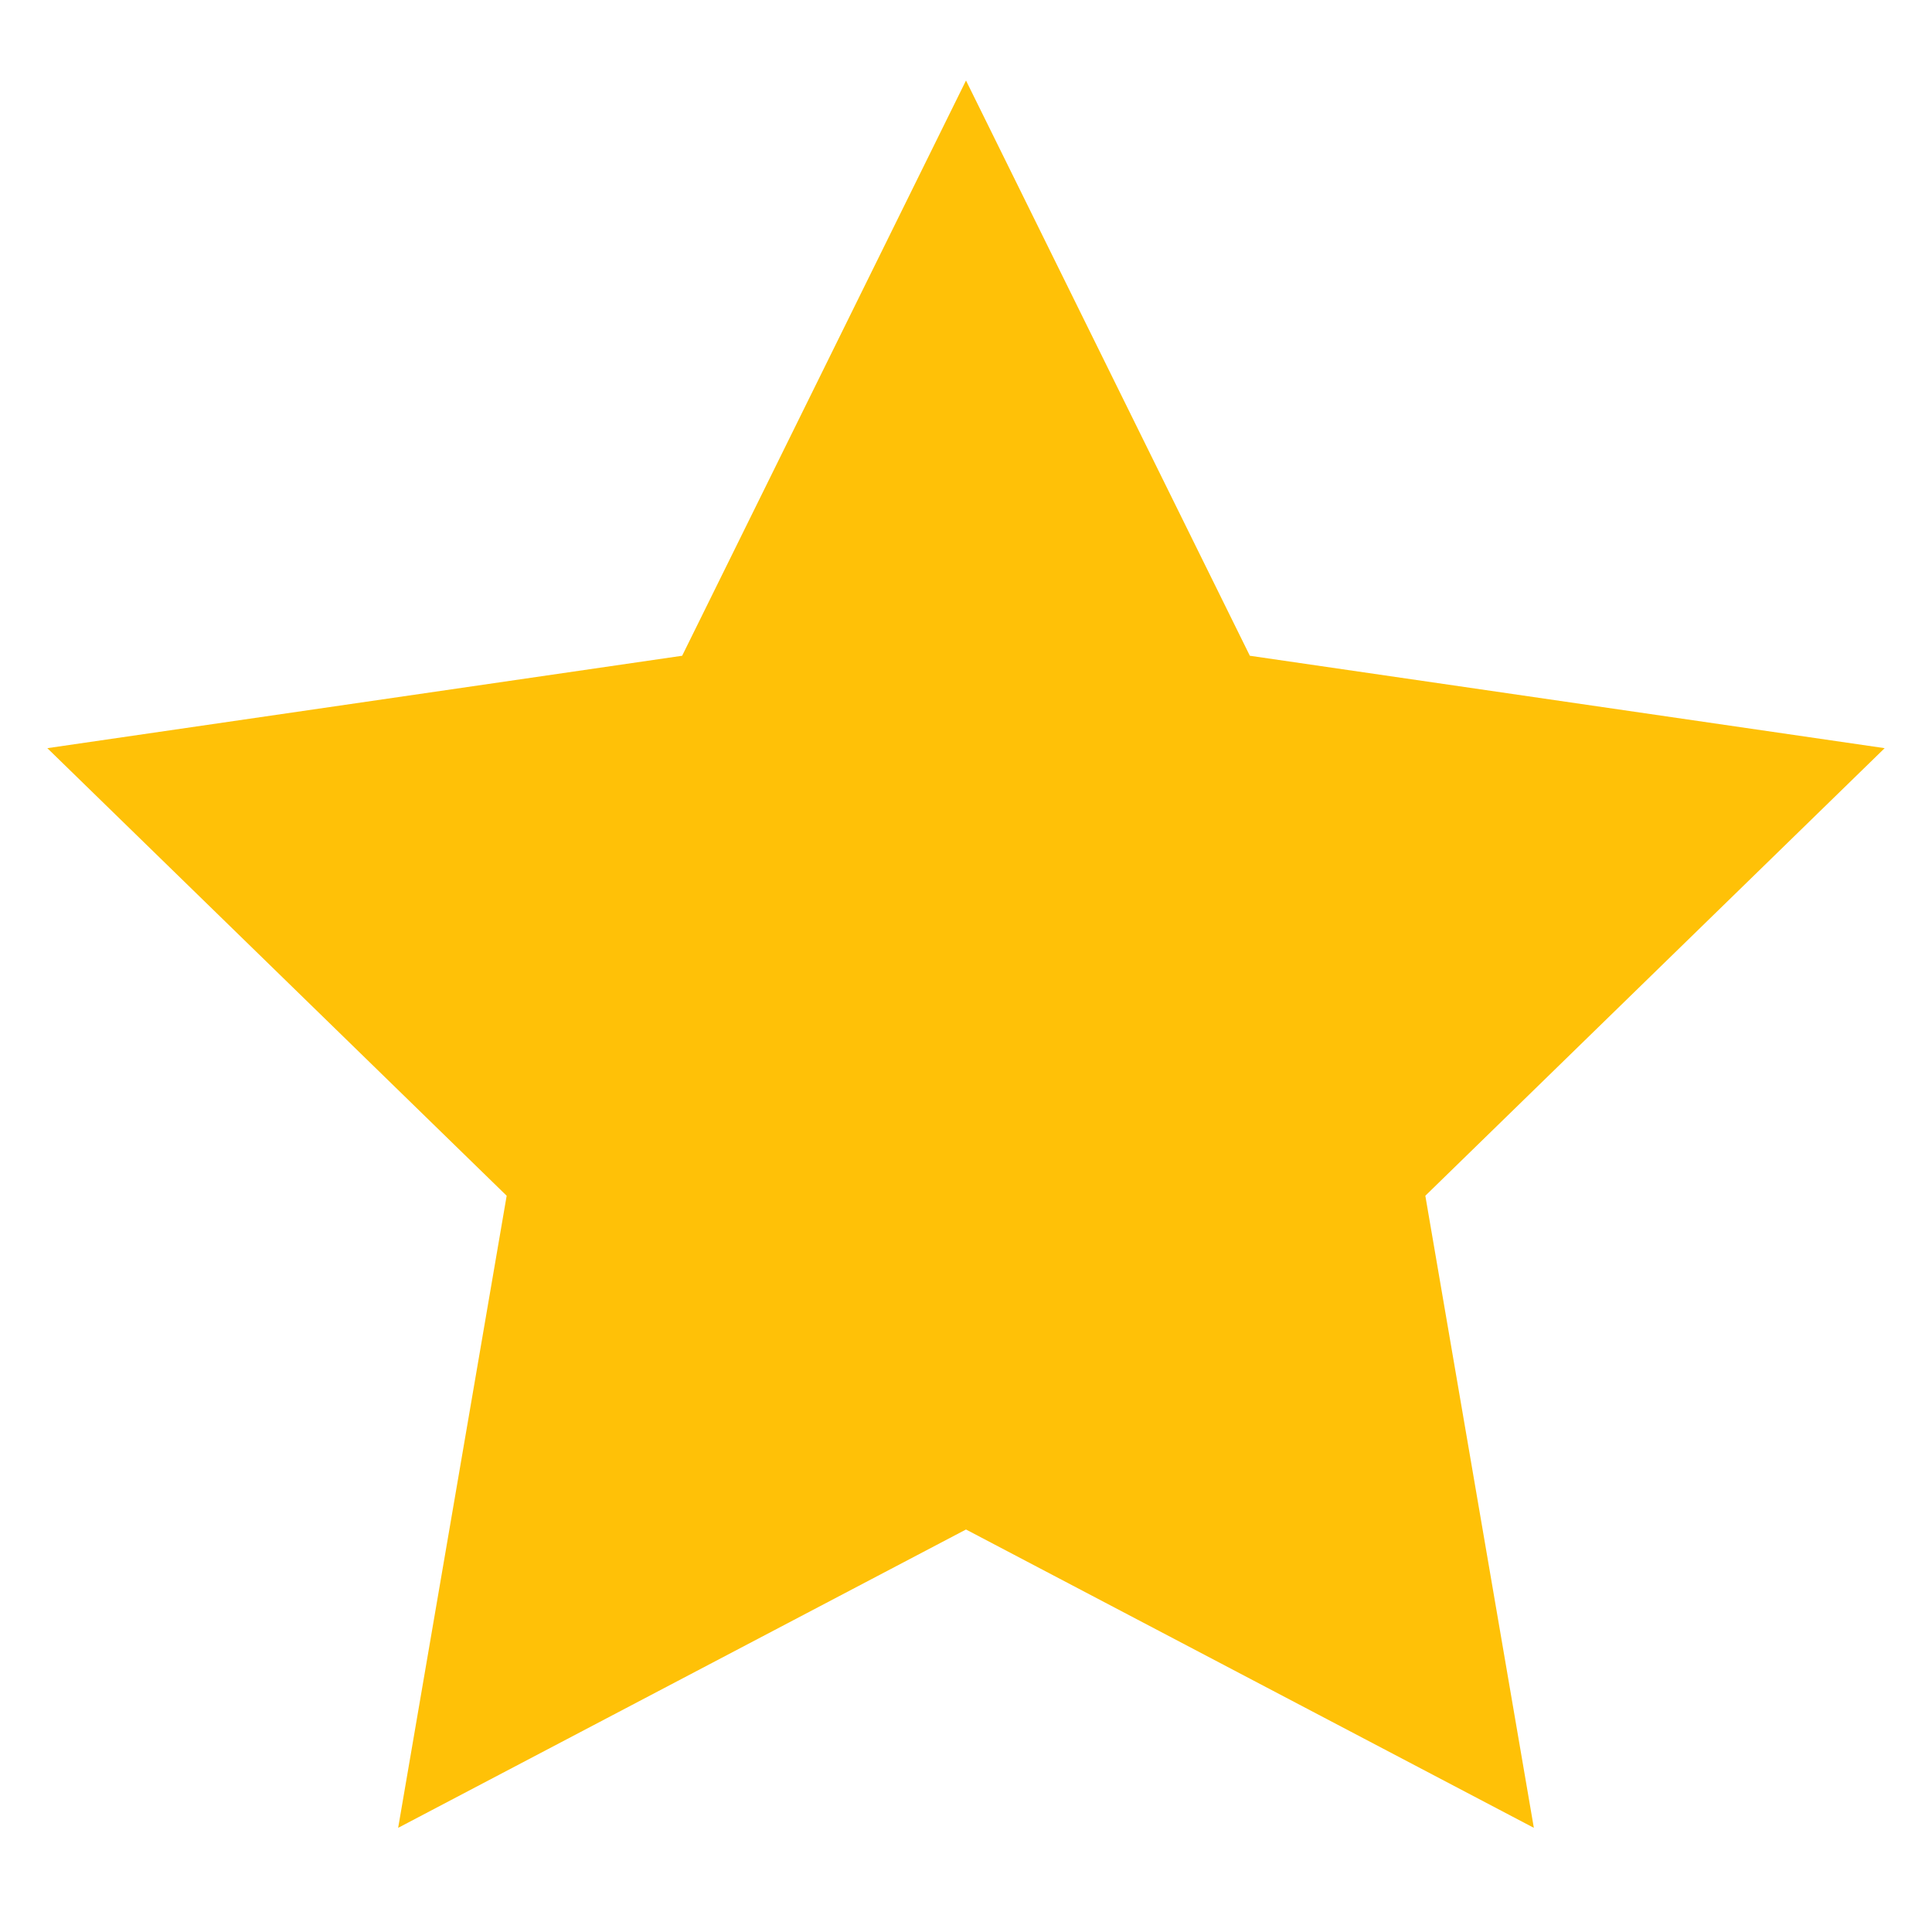
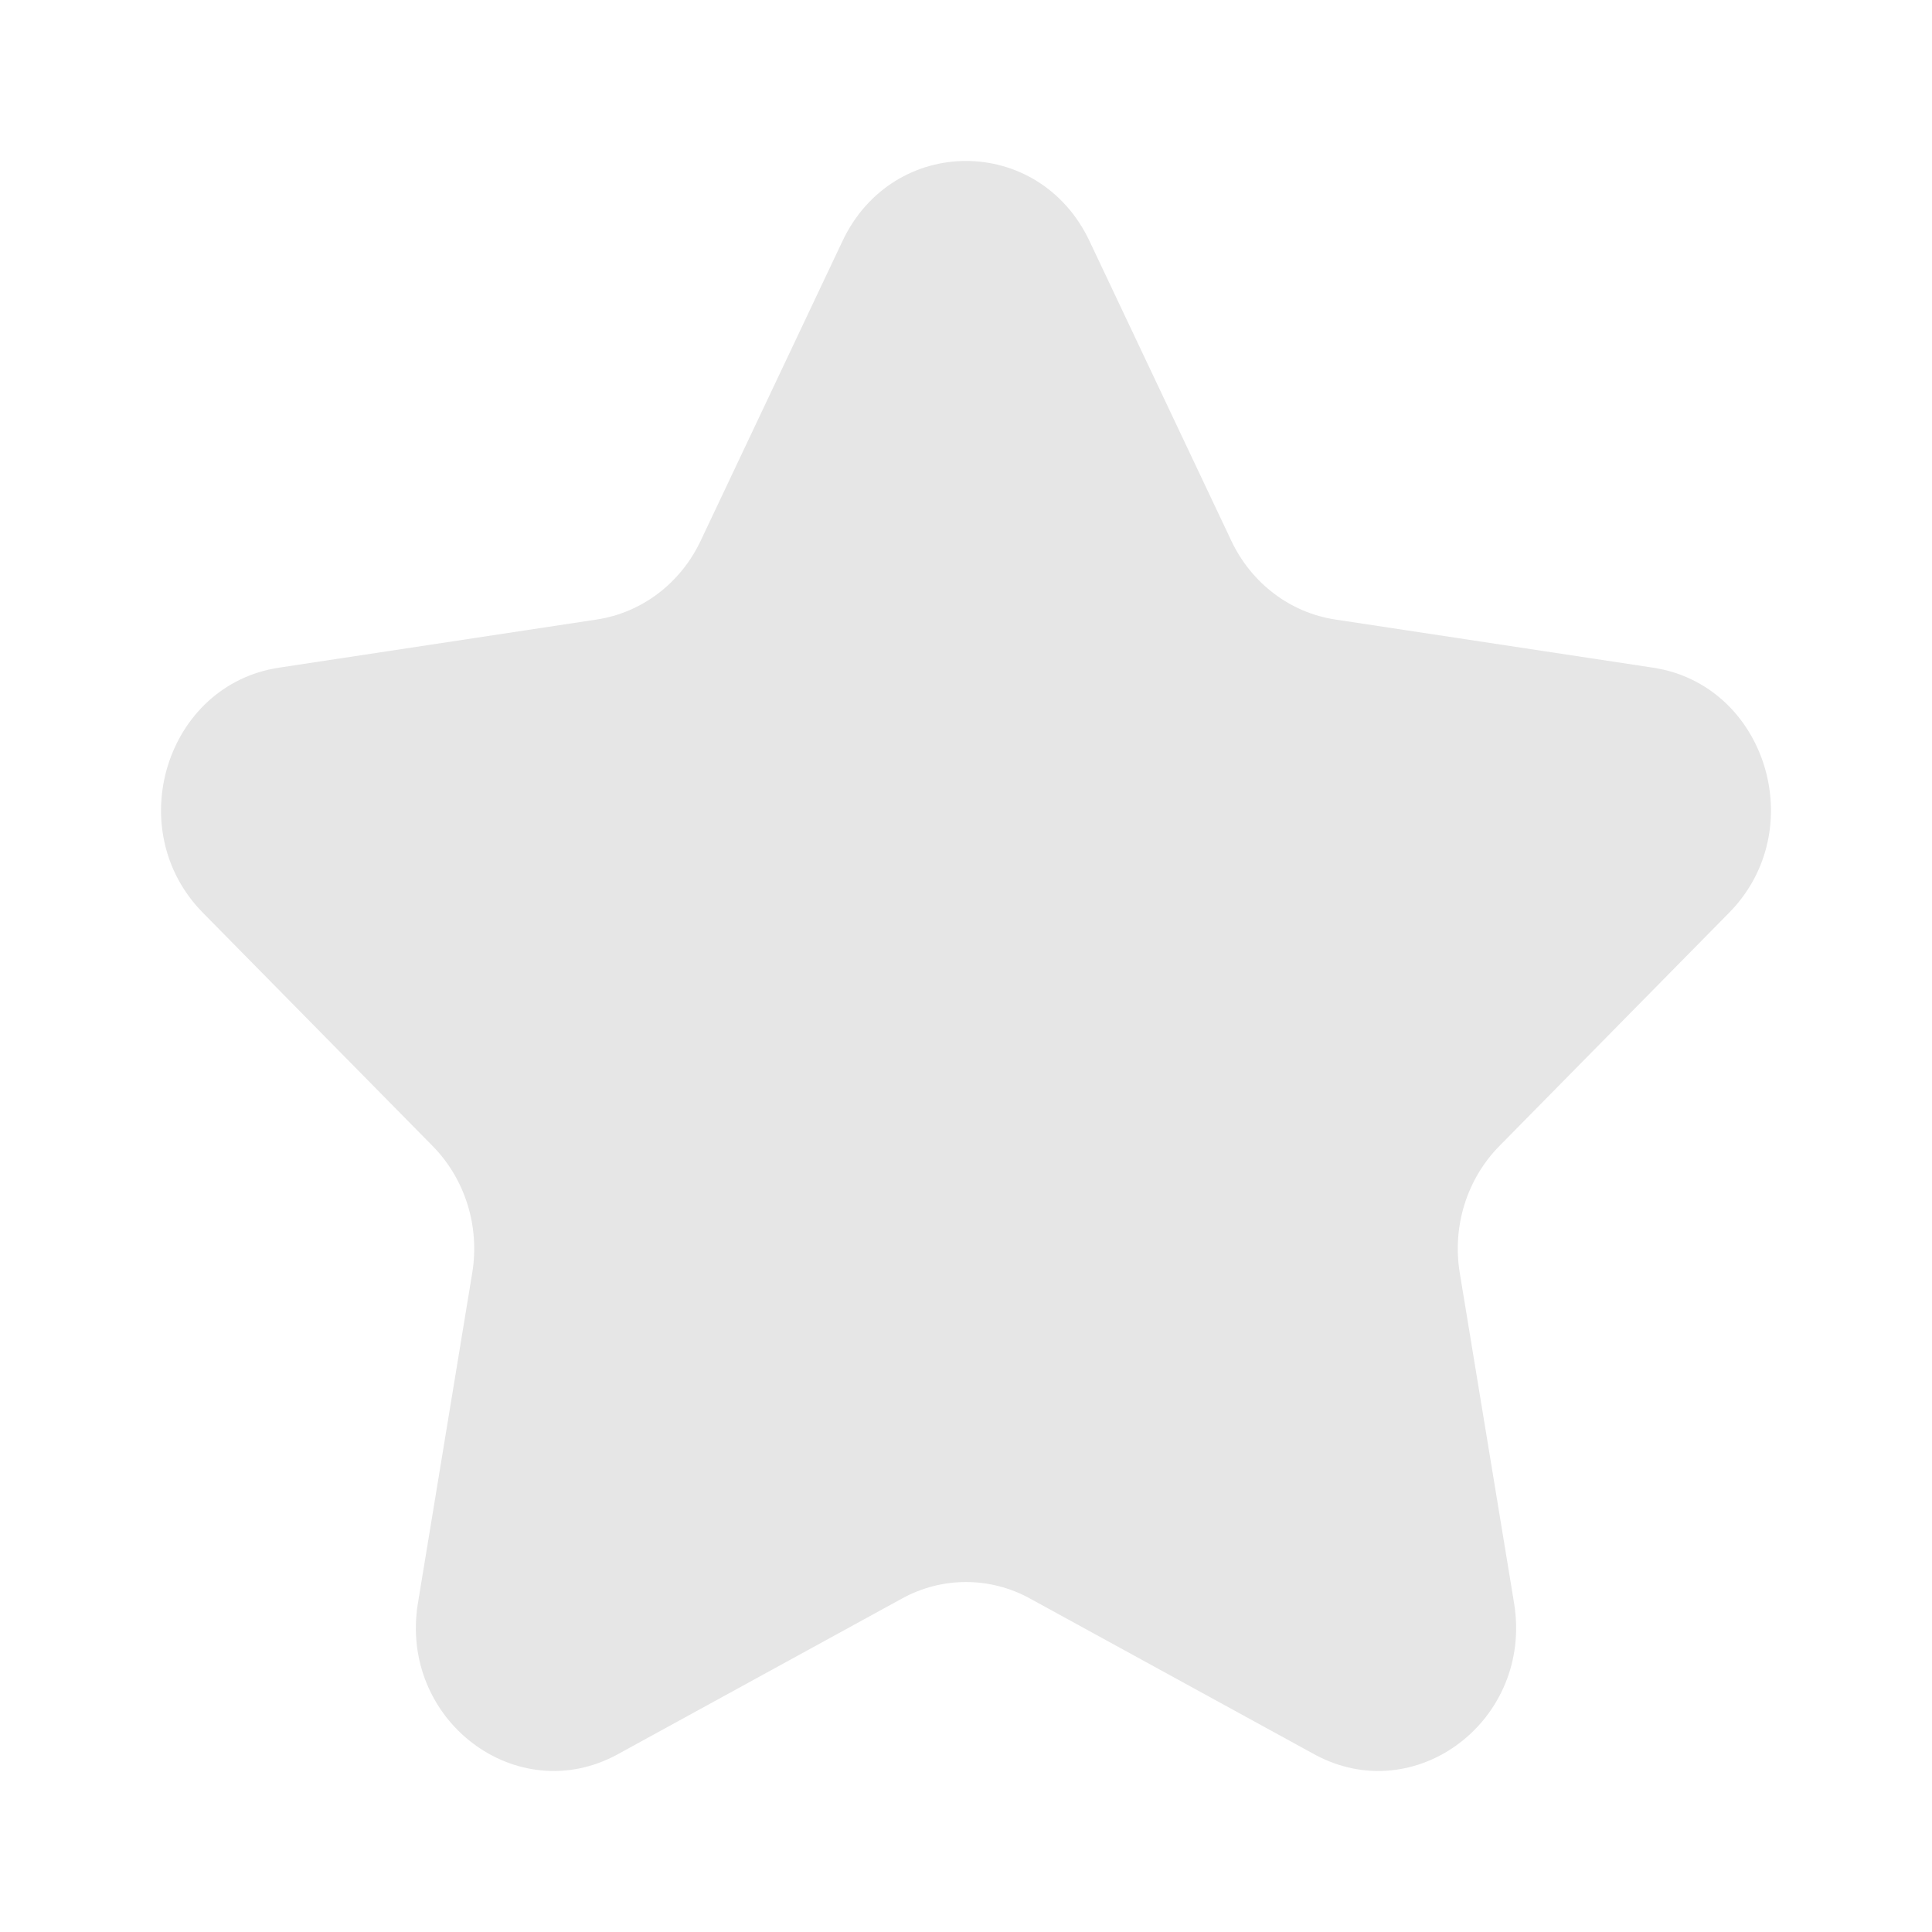
<svg xmlns="http://www.w3.org/2000/svg" width="12" height="12" viewBox="0 0 12 12" fill="none">
-   <path d="M6 0.5L7.763 4.073L11.706 4.647L8.853 7.427L9.527 11.353L6 9.5L2.473 11.353L3.147 7.427L0.294 4.647L4.237 4.073L6 0.5Z" fill="#FFC107" />
+   <path d="M5.233 1.497C5.547 0.834 6.453 0.834 6.767 1.497L7.649 3.361C7.774 3.624 8.015 3.806 8.294 3.848L10.267 4.147C10.968 4.253 11.248 5.152 10.741 5.668L9.313 7.118C9.111 7.323 9.019 7.618 9.067 7.907L9.404 9.956C9.524 10.684 8.79 11.239 8.163 10.896L6.398 9.929C6.149 9.792 5.851 9.792 5.602 9.929L3.837 10.896C3.21 11.239 2.476 10.684 2.596 9.956L2.933 7.907C2.981 7.618 2.889 7.323 2.687 7.118L1.259 5.668C0.752 5.152 1.032 4.253 1.733 4.147L3.706 3.848C3.985 3.806 4.226 3.624 4.351 3.361L5.233 1.497Z" fill="#E6E6E6" />
</svg>
